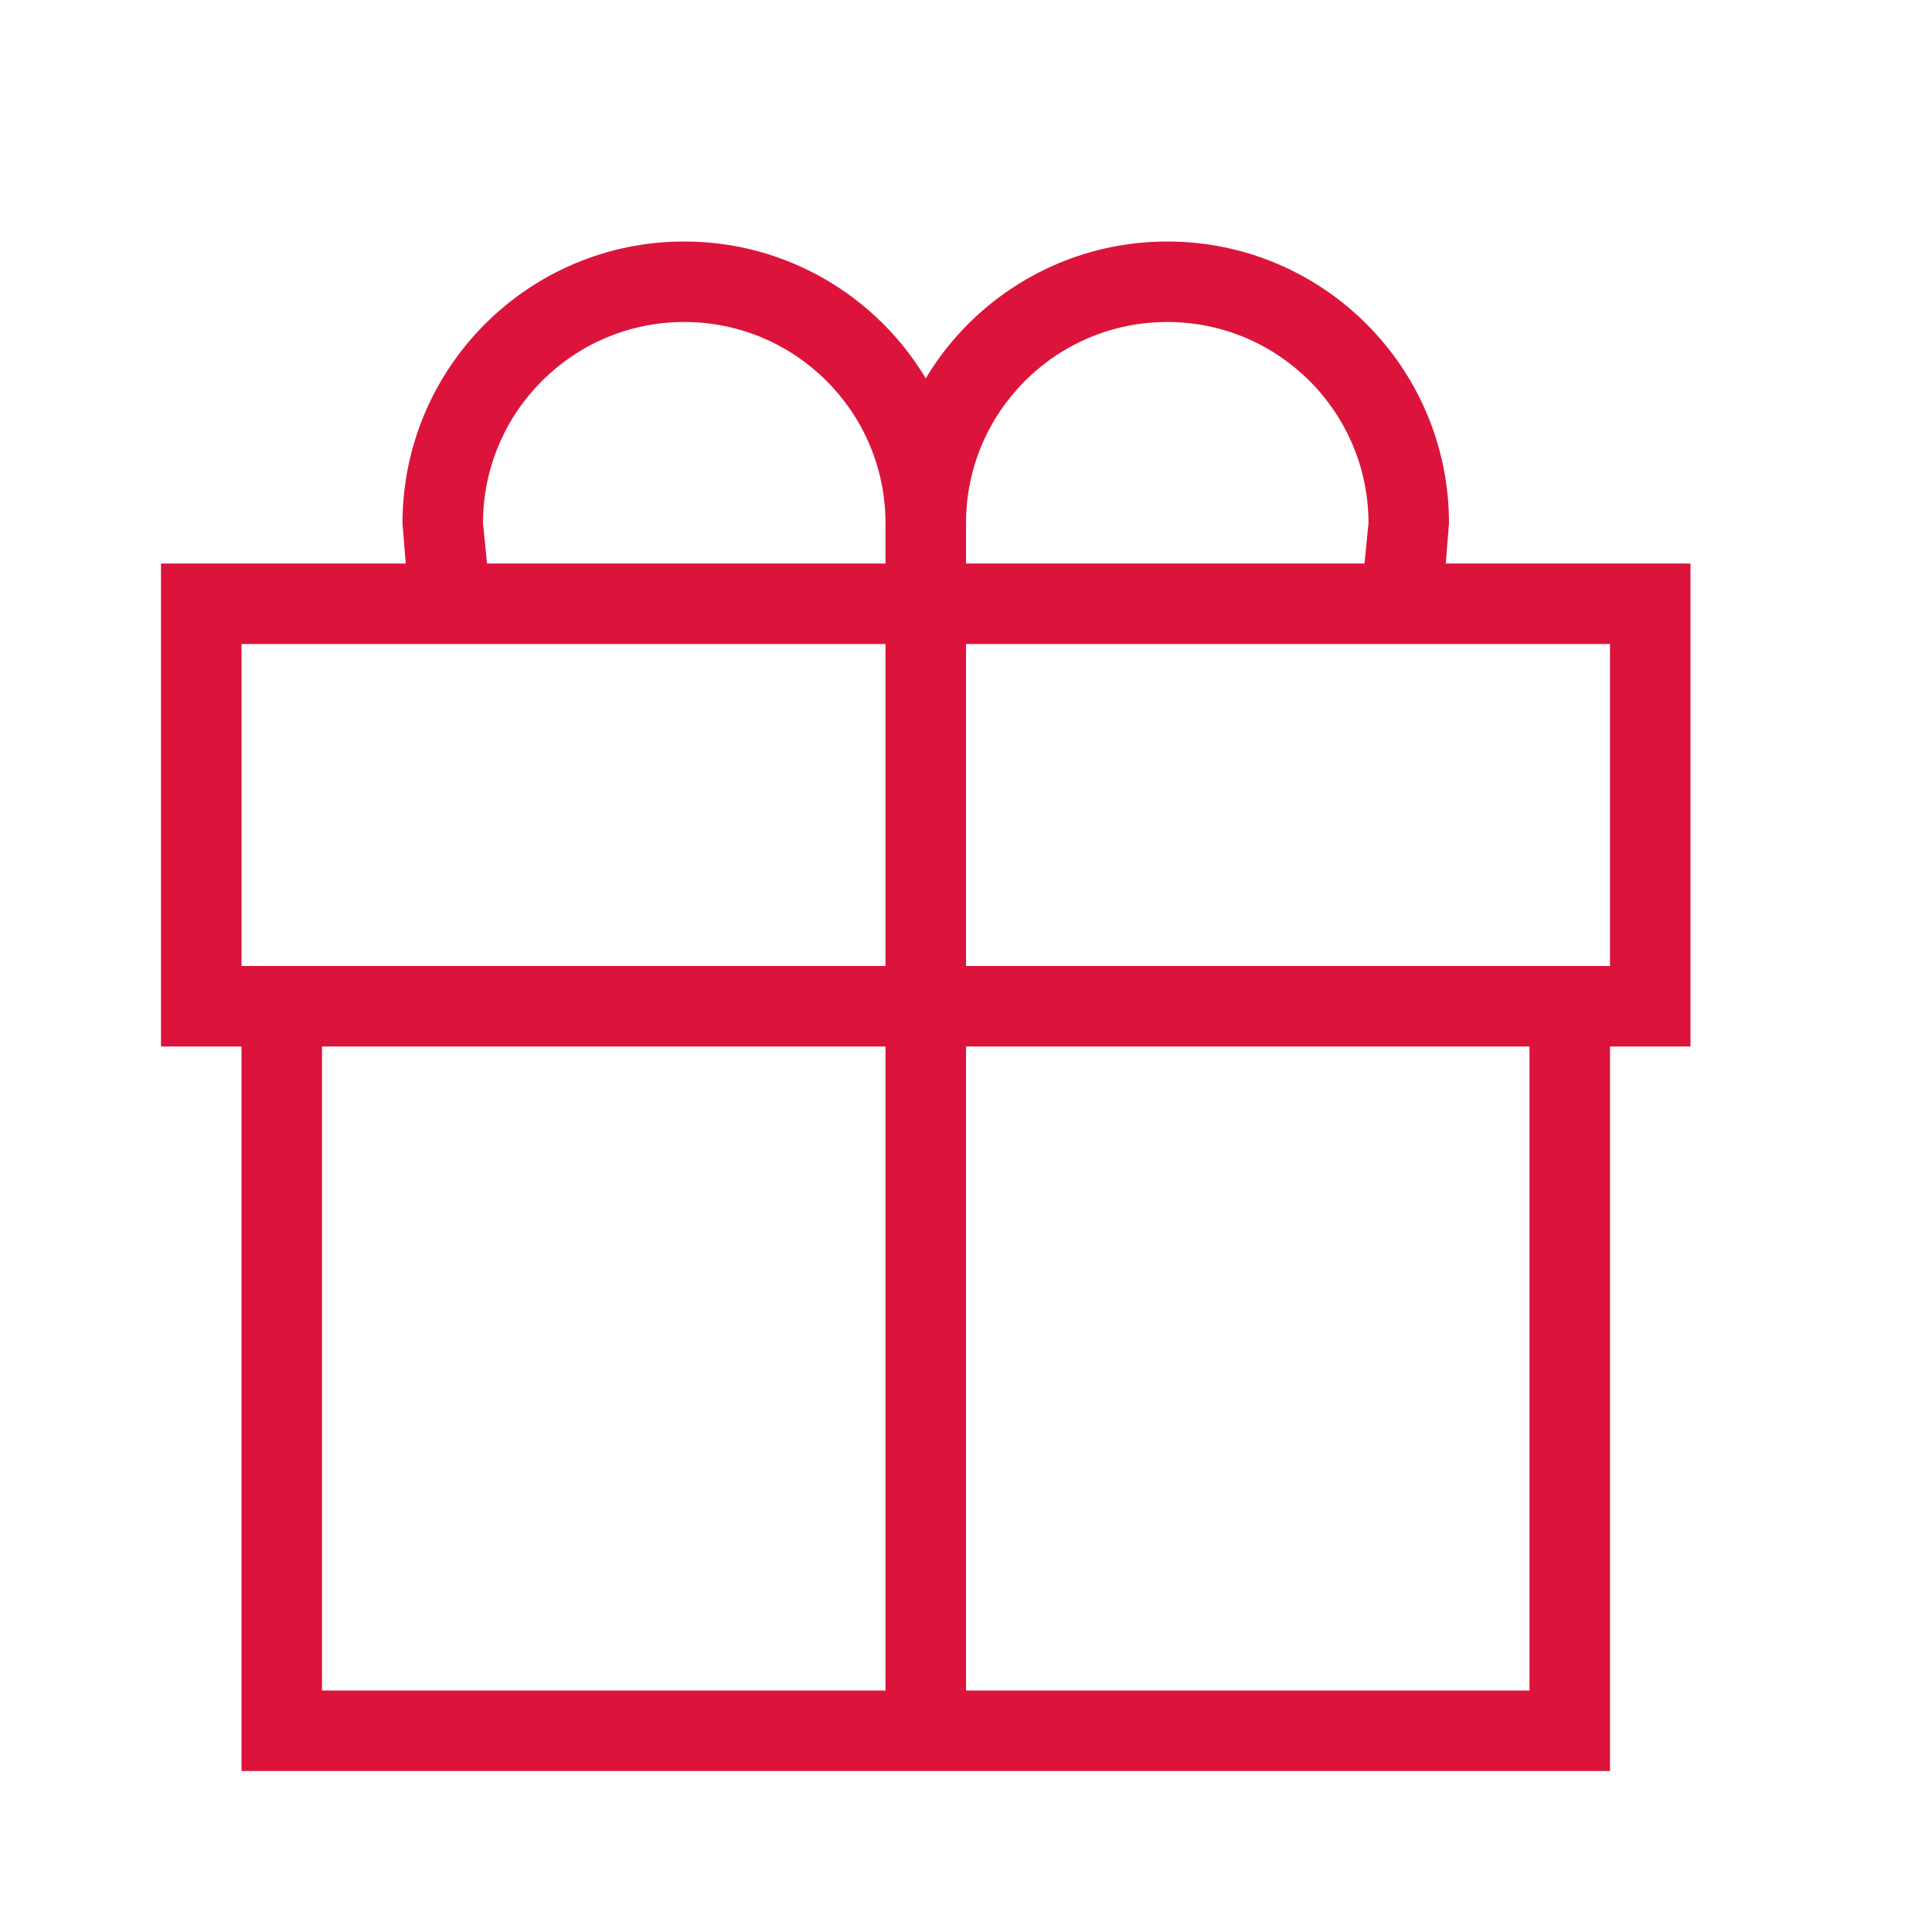
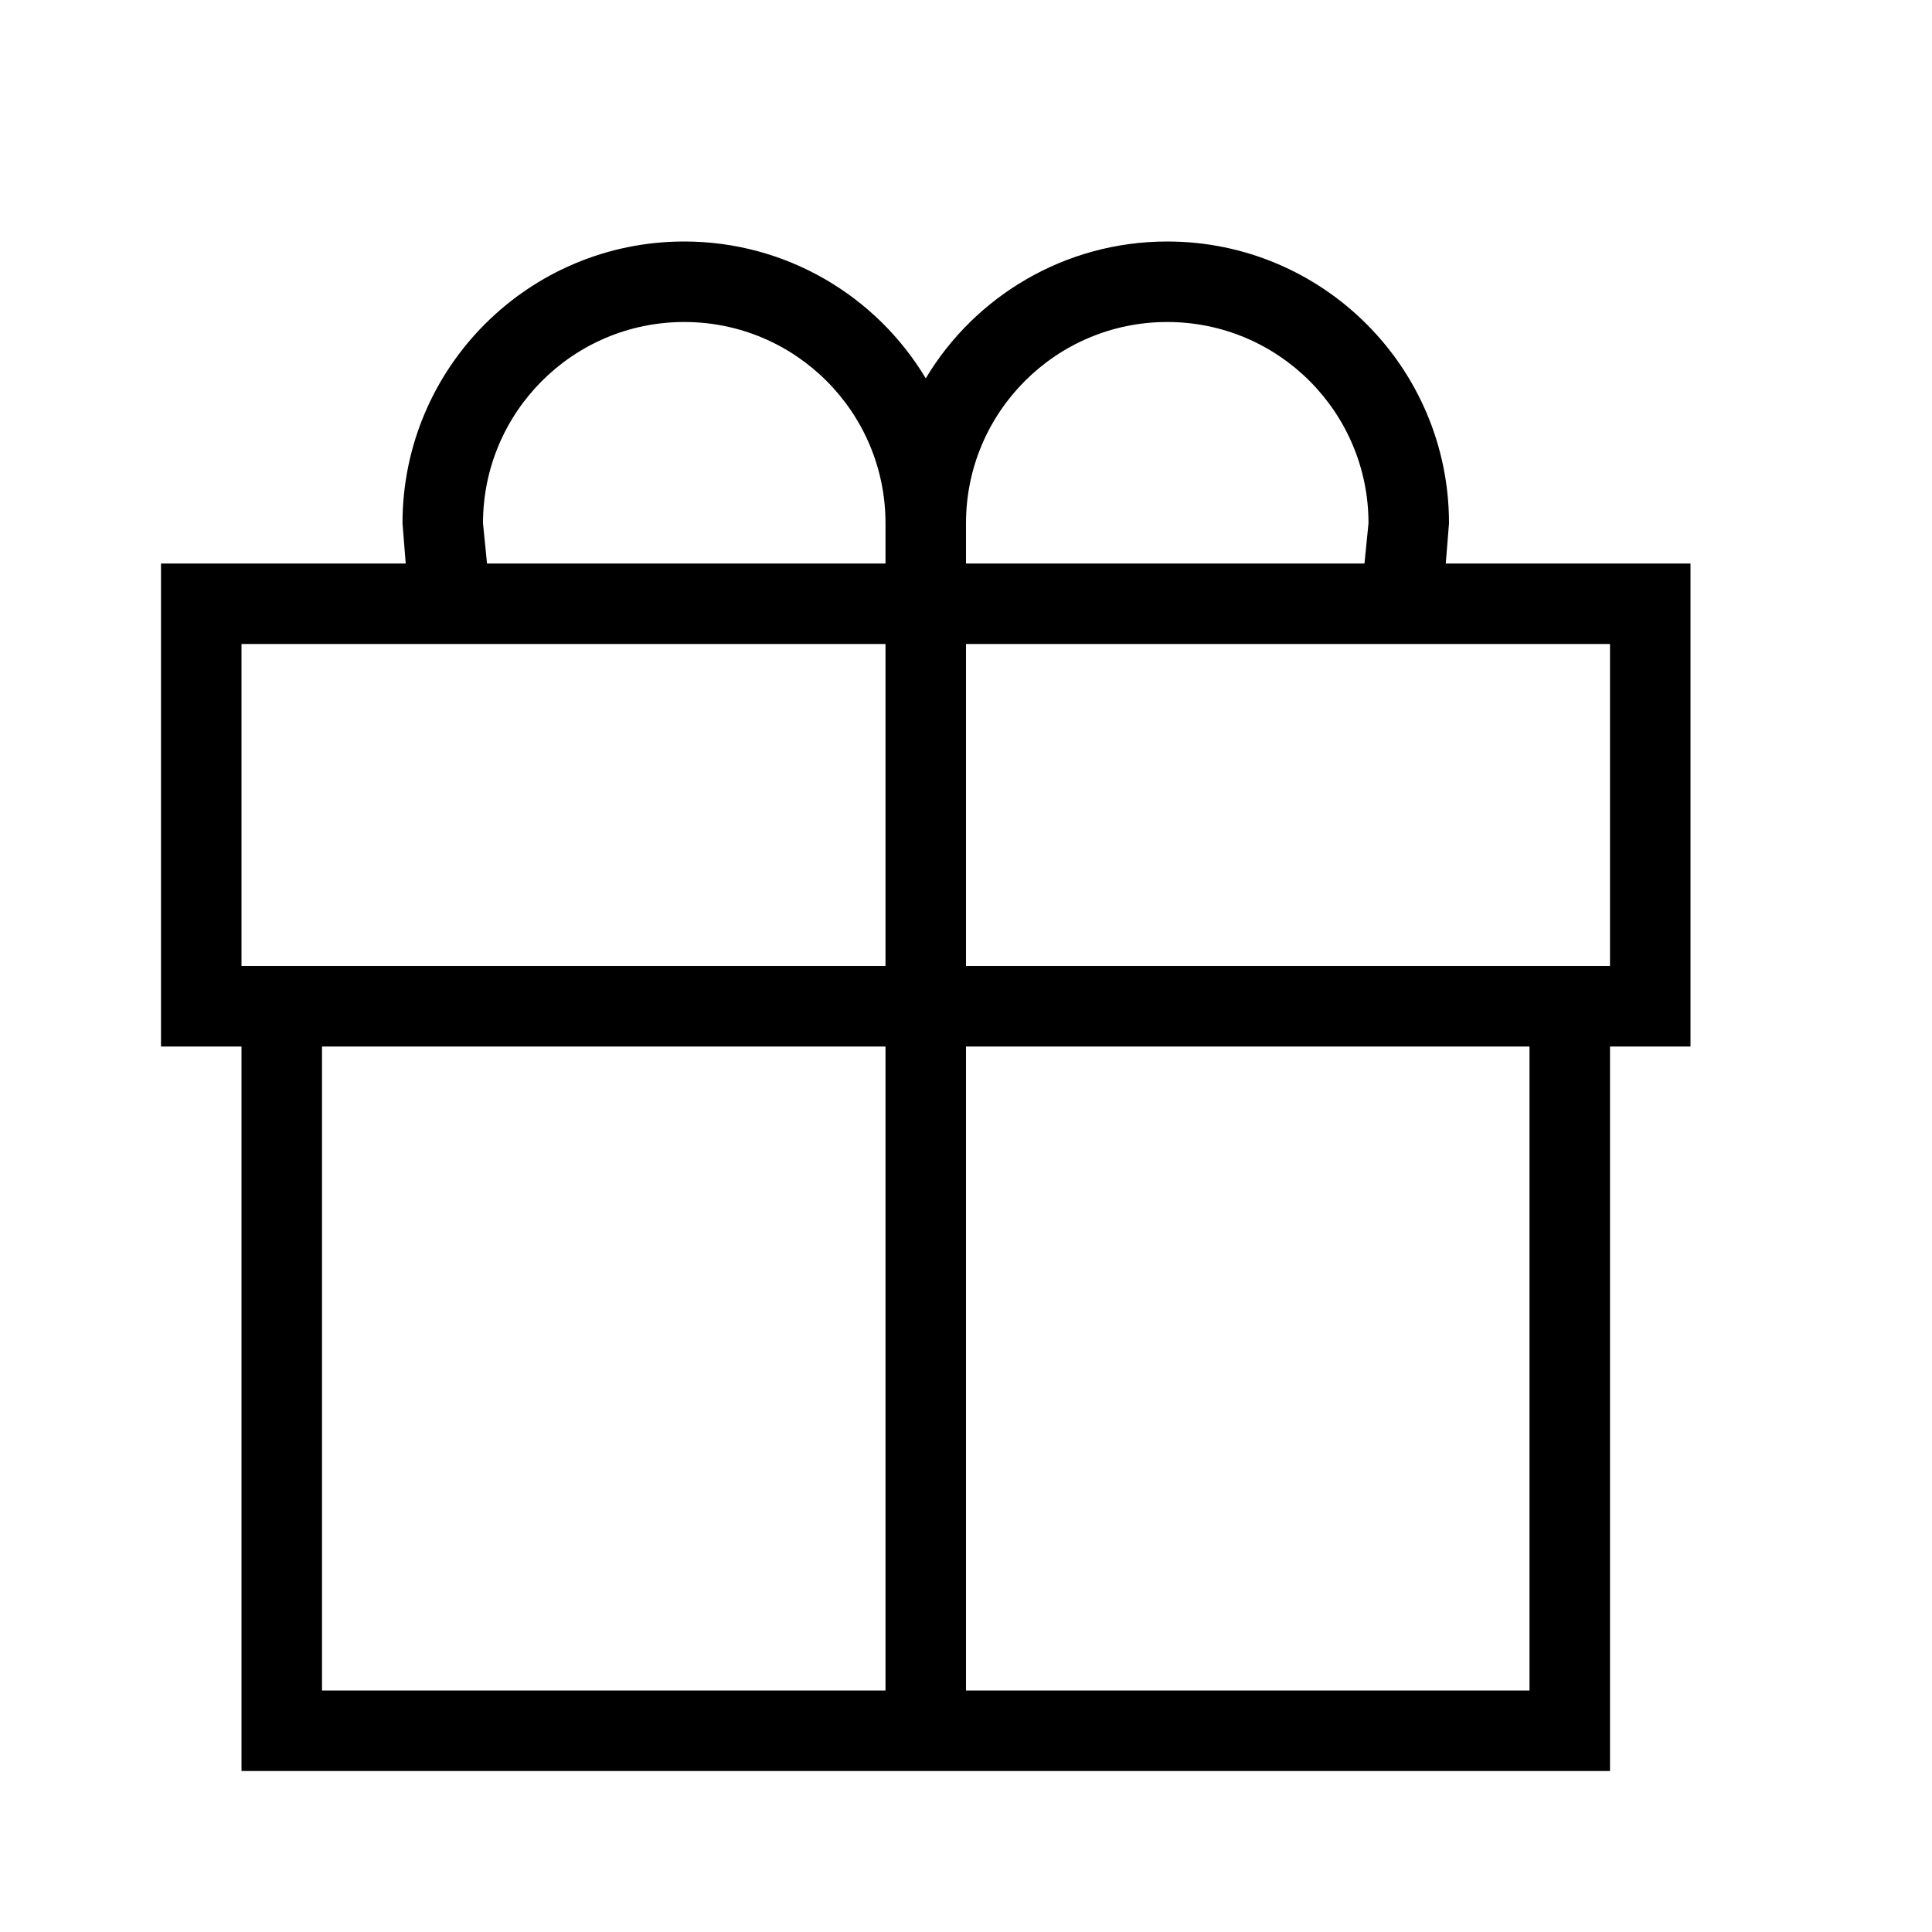
<svg xmlns="http://www.w3.org/2000/svg" width="24" height="24" viewBox="0 0 24 24">
-   <path fill="crimson" d="M4 13v8h7v-8zm8 0v8h7v-8zm8 0v9H3v-9H2V7h3.04L5 6.5A3.5 3.5 0 0 1 8.5 3c1.27 0 2.39.68 3 1.7c.61-1.02 1.73-1.7 3-1.7A3.5 3.5 0 0 1 18 6.5l-.04.5H21v6zM3 8v4h8V8zm17 4V8h-8v4zm-3.05-5l.05-.5A2.5 2.5 0 0 0 14.5 4A2.5 2.5 0 0 0 12 6.5V7zM11 7v-.5A2.5 2.5 0 0 0 8.5 4A2.5 2.5 0 0 0 6 6.5l.05.5z" />
+   <path fill="currentColor" d="M4 13v8h7v-8zm8 0v8h7v-8zm8 0v9H3v-9H2V7h3.04L5 6.5A3.5 3.5 0 0 1 8.5 3c1.27 0 2.39.68 3 1.7c.61-1.02 1.73-1.7 3-1.7A3.5 3.5 0 0 1 18 6.5l-.04.5H21v6zM3 8v4h8V8zm17 4V8h-8v4zm-3.05-5l.05-.5A2.5 2.5 0 0 0 14.5 4A2.5 2.5 0 0 0 12 6.5V7zM11 7v-.5A2.5 2.5 0 0 0 8.5 4A2.5 2.5 0 0 0 6 6.5l.05.5z" />
</svg>
